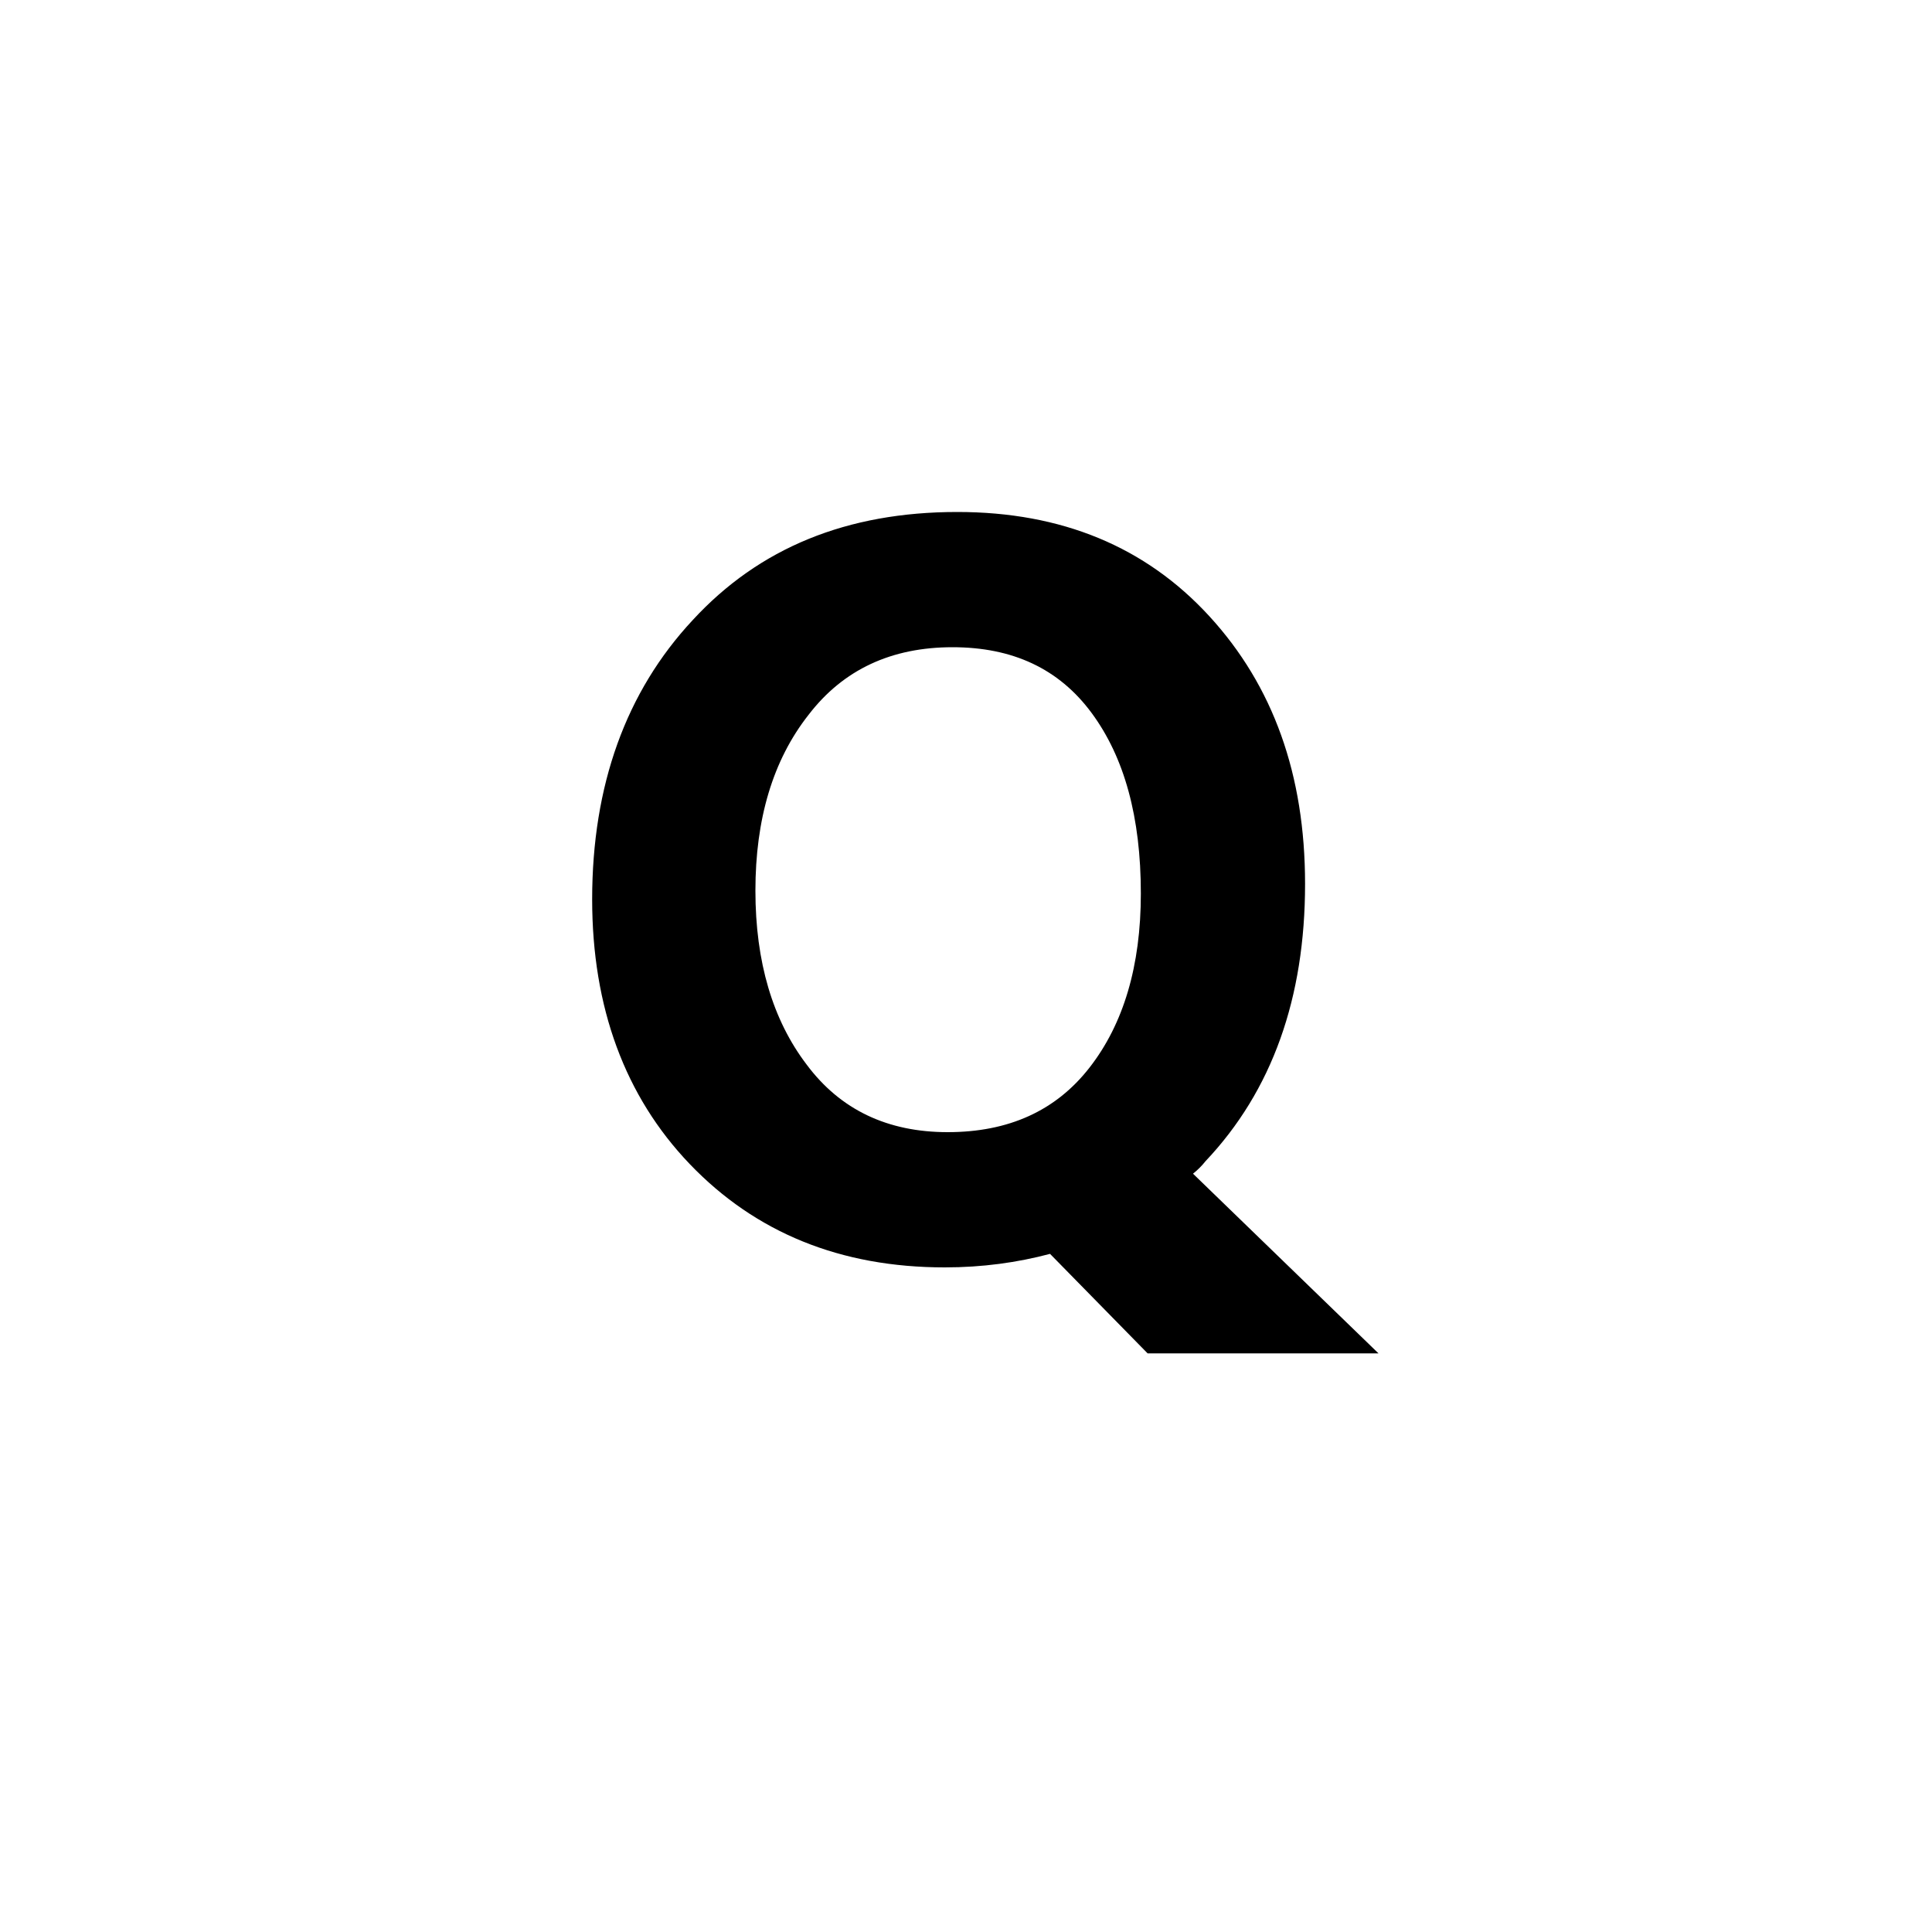
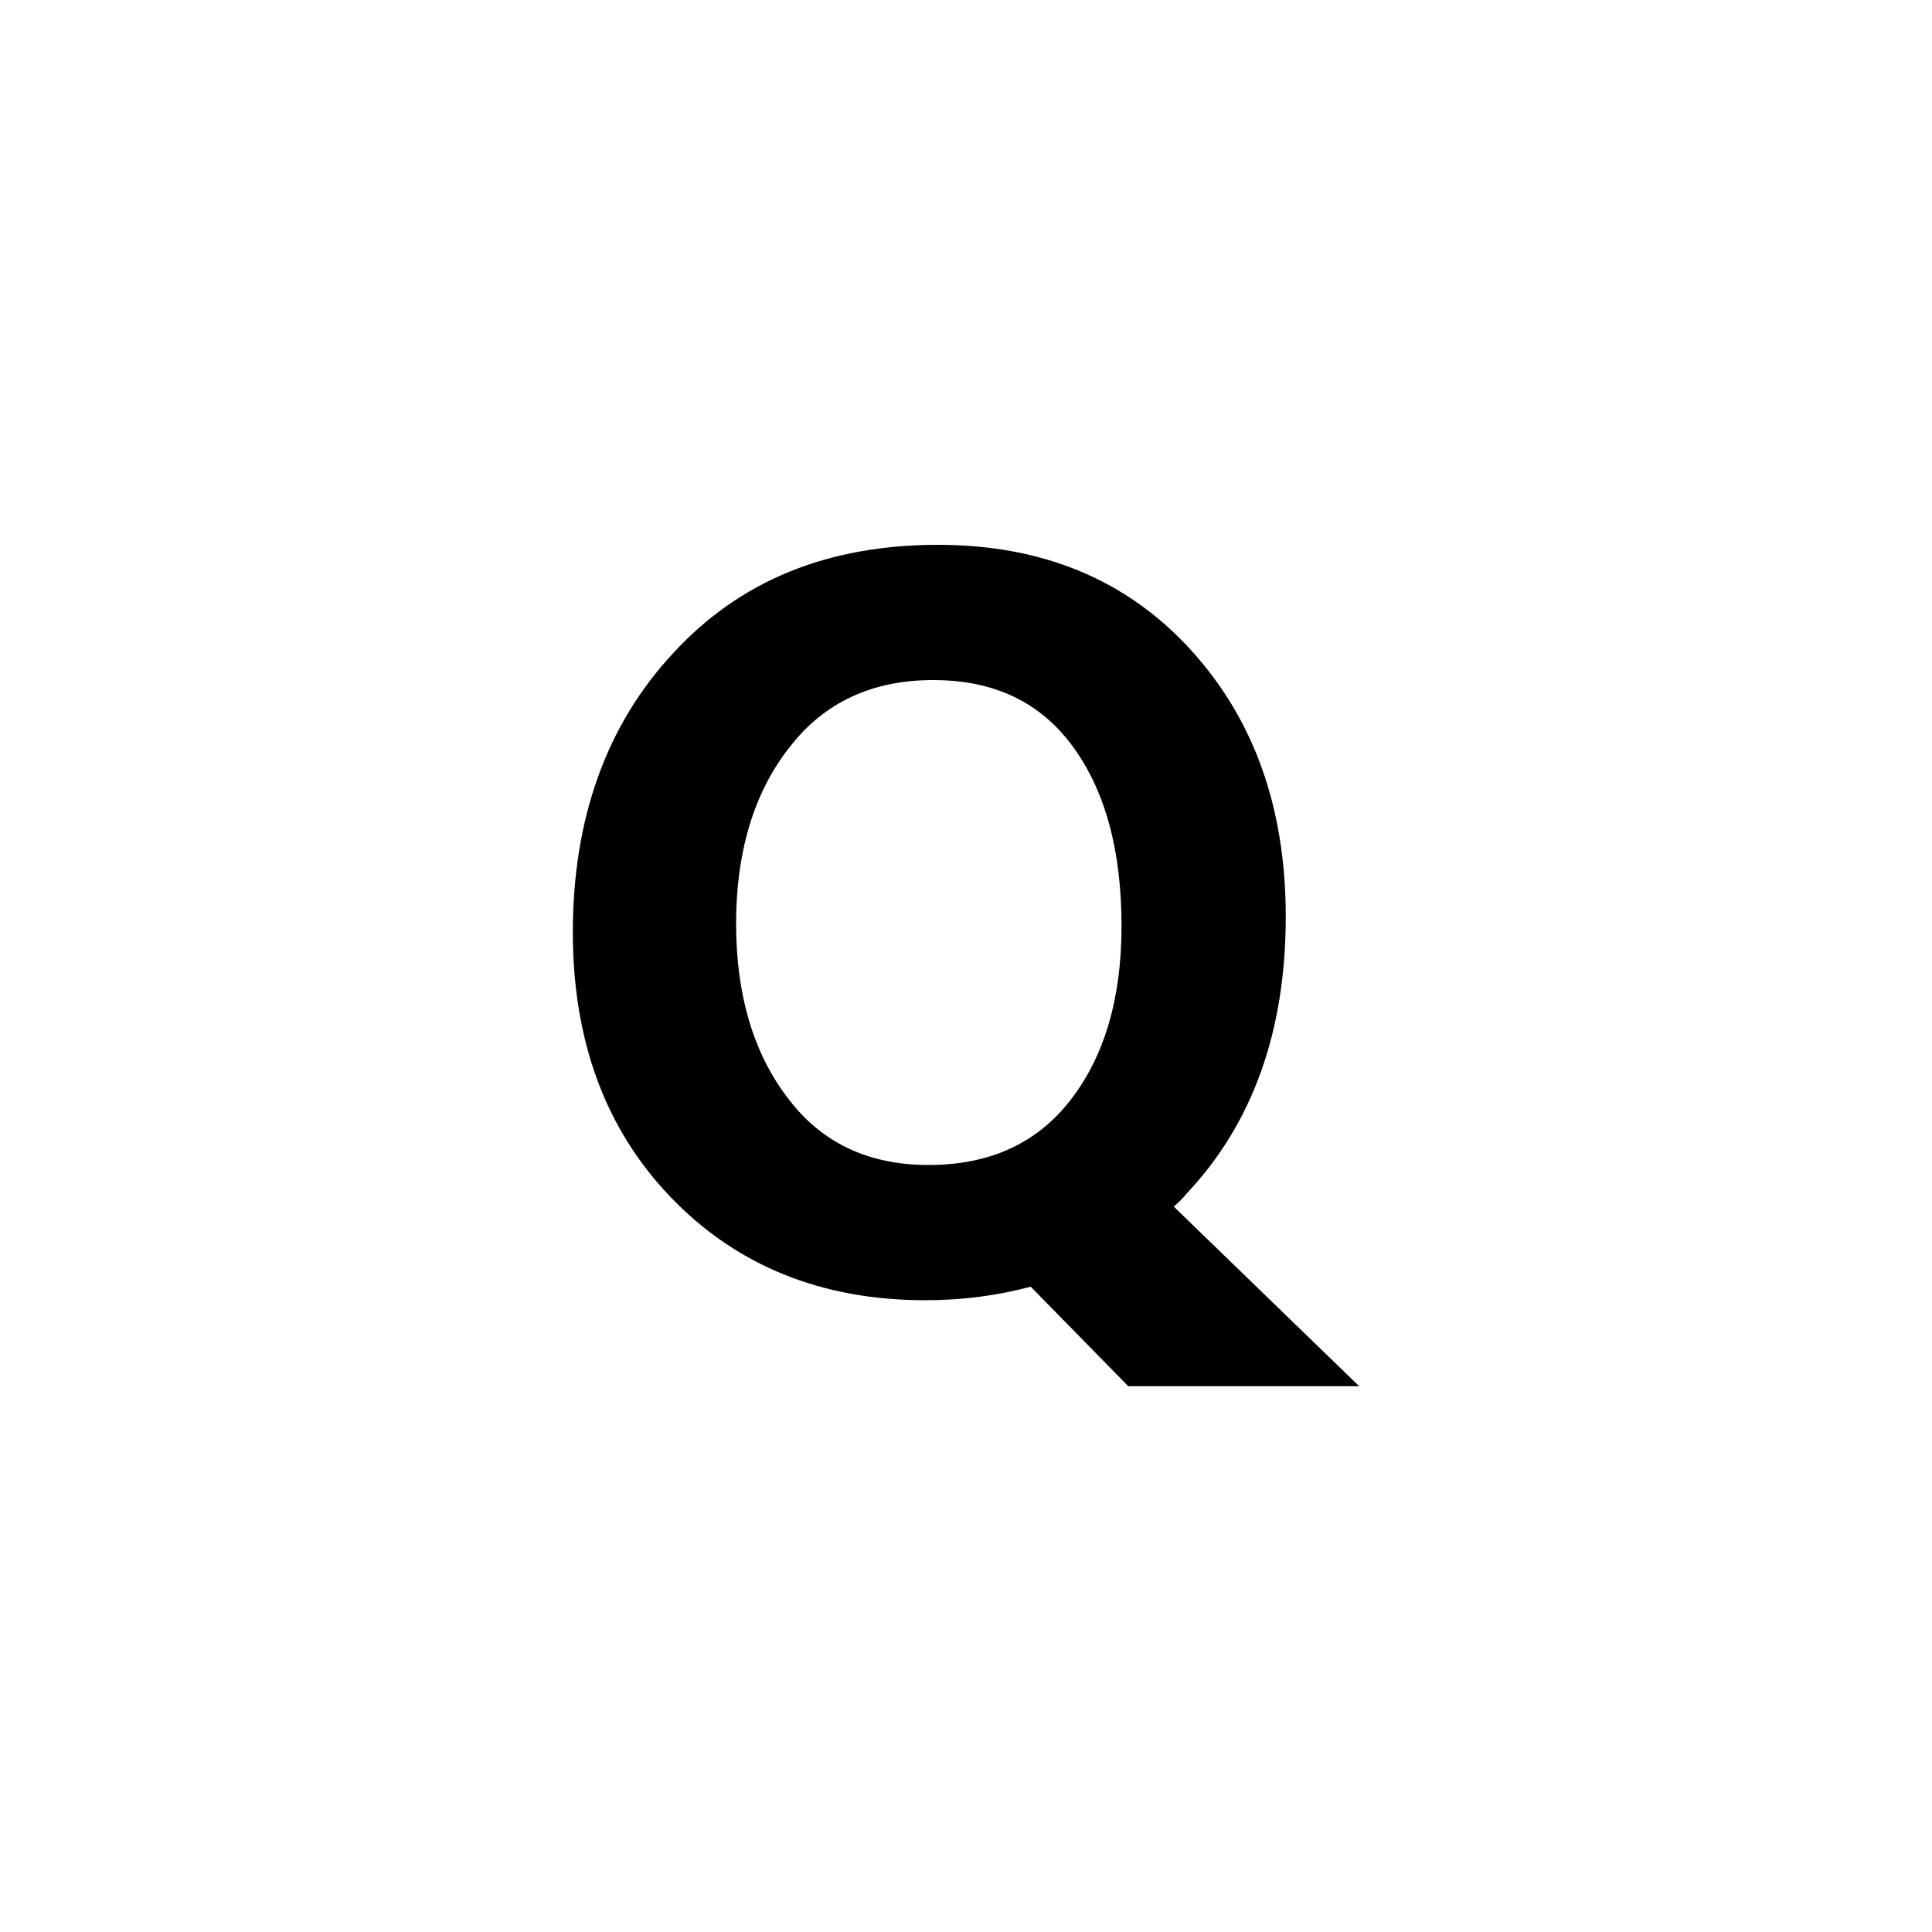
<svg xmlns="http://www.w3.org/2000/svg" version="1.1" id="图层_1" x="0px" y="0px" width="200px" height="200px" viewBox="0 0 200 200" style="enable-background:new 0 0 200 200;" xml:space="preserve">
  <g id="XMLID_3_">
-     <path id="XMLID_4_" d="M61.3,93.1c0-11.8,3.5-21.5,10.4-28.9C78.6,56.7,87.7,53,99.1,53c10.8,0,19.5,3.6,26.1,10.8   s9.9,16.4,9.9,27.7c0,11.8-3.4,21.4-10.3,28.7c-0.4,0.5-0.8,0.9-1.3,1.3l19.2,18.6h-23.9l-10.1-10.3c-3.4,0.9-7,1.4-10.9,1.4   c-10.8,0-19.6-3.6-26.4-10.7C64.7,113.5,61.3,104.3,61.3,93.1z M78.2,92.2c0,7.4,1.8,13.4,5.3,18c3.5,4.7,8.4,7,14.6,7   c6.3,0,11.2-2.2,14.7-6.7s5.3-10.5,5.3-18c0-7.9-1.7-14.1-5.1-18.7S104.8,67,98.6,67c-6.3,0-11.3,2.3-14.9,7   C80,78.7,78.2,84.8,78.2,92.2z" />
+     <path id="XMLID_4_" d="M59.3,96.5c0-11.8,3.5-21.5,10.4-28.9c6.9-7.5,16-11.2,27.4-11.2c10.8,0,19.5,3.6,26.1,10.8   c6.6,7.2,9.9,16.4,9.9,27.7c0,11.8-3.4,21.4-10.3,28.7c-0.4,0.5-0.8,0.9-1.3,1.3l19.2,18.6h-23.9l-10.1-10.3   c-3.4,0.9-7,1.4-10.9,1.4c-10.8,0-19.6-3.6-26.4-10.7C62.7,116.9,59.3,107.8,59.3,96.5z M76.2,95.6c0,7.4,1.8,13.4,5.3,18   c3.5,4.7,8.4,7,14.6,7c6.3,0,11.2-2.2,14.7-6.7s5.3-10.5,5.3-18c0-7.9-1.7-14.1-5.1-18.7s-8.2-6.8-14.4-6.8c-6.3,0-11.3,2.3-14.9,7   C78,82.1,76.2,88.3,76.2,95.6z" />
  </g>
</svg>
